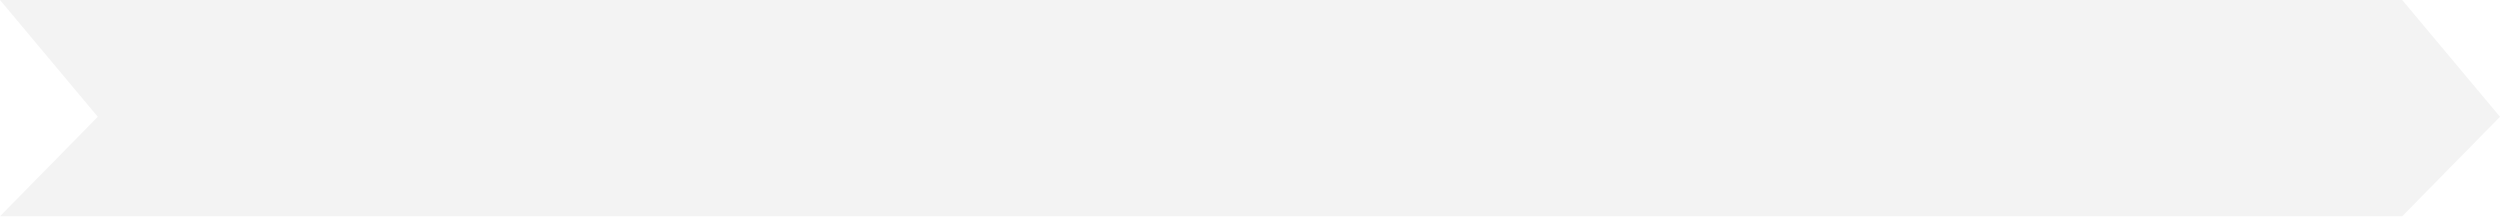
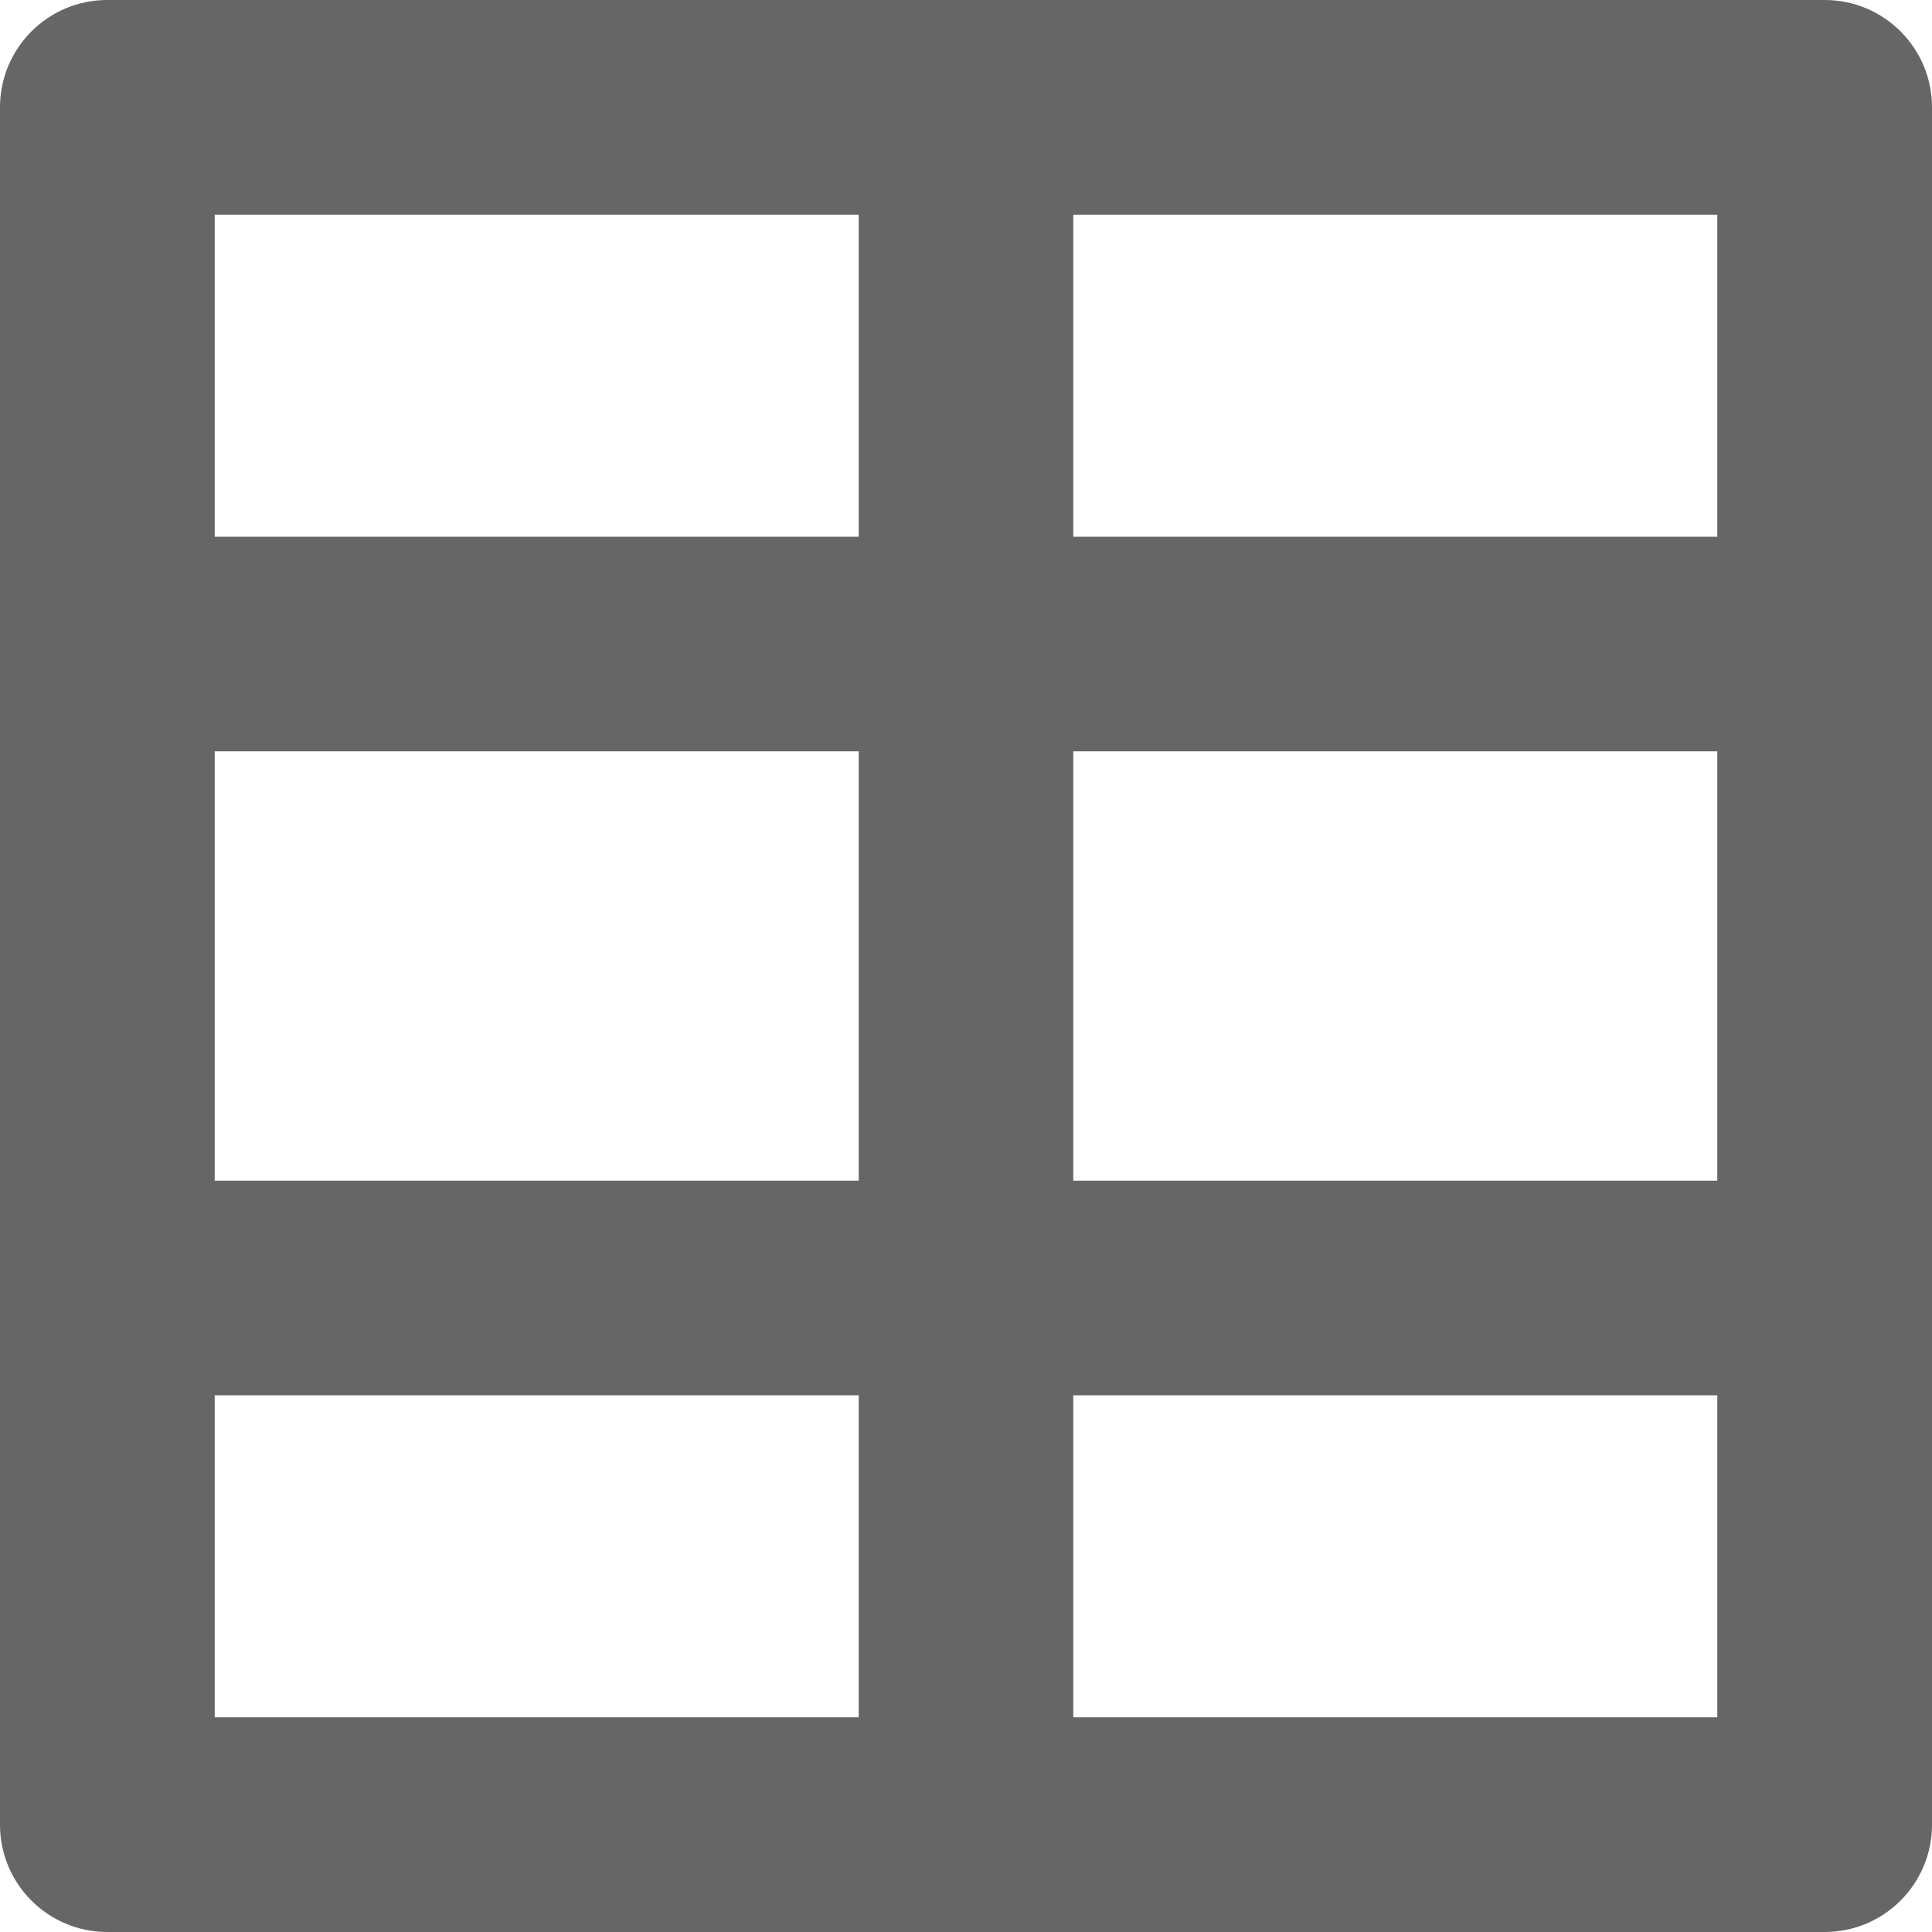
- <svg xmlns="http://www.w3.org/2000/svg" version="1.1" width="578px" height="50px">
-   <g transform="matrix(1 0 0 1 -602 -75 )">
-     <path d="M 0 50  L 22.609 27  L 0 0  L 555.391 0  L 578 27  L 555.391 50  L 0 50  Z " fill-rule="nonzero" fill="#f2f2f2" stroke="none" fill-opacity="0.988" transform="matrix(1 0 0 1 602 75 )" />
+ <svg xmlns="http://www.w3.org/2000/svg" version="1.1" width="15px" height="15px">
+   <g transform="matrix(1 0 0 1 -641 -1772 )">
+     <path d="M 13.333 5.833  L 8.333 5.833  L 8.333 9.167  L 13.333 9.167  L 13.333 5.833  Z M 6.667 9.167  L 6.667 5.833  L 1.667 5.833  L 1.667 9.167  L 6.667 9.167  Z M 8.333 10.833  L 8.333 13.333  L 13.333 13.333  L 13.333 10.833  L 8.333 10.833  Z M 1.667 13.333  L 6.667 13.333  L 6.667 10.833  L 1.667 10.833  L 1.667 13.333  Z M 13.333 1.667  L 8.333 1.667  L 8.333 4.167  L 13.333 4.167  L 13.333 1.667  Z M 6.667 4.167  L 6.667 1.667  L 1.667 1.667  L 1.667 4.167  L 6.667 4.167  Z M 0 0.833  C 0 0.373  0.373 0  0.833 0  L 14.167 0  C 14.627 0  15 0.373  15 0.833  L 15 14.167  C 15 14.627  14.627 15  14.167 15  L 0.833 15  C 0.373 15  0 14.627  0 14.167  L 0 0.833  Z " fill-rule="nonzero" fill="#666666" stroke="none" transform="matrix(1 0 0 1 641 1772 )" />
  </g>
</svg>
